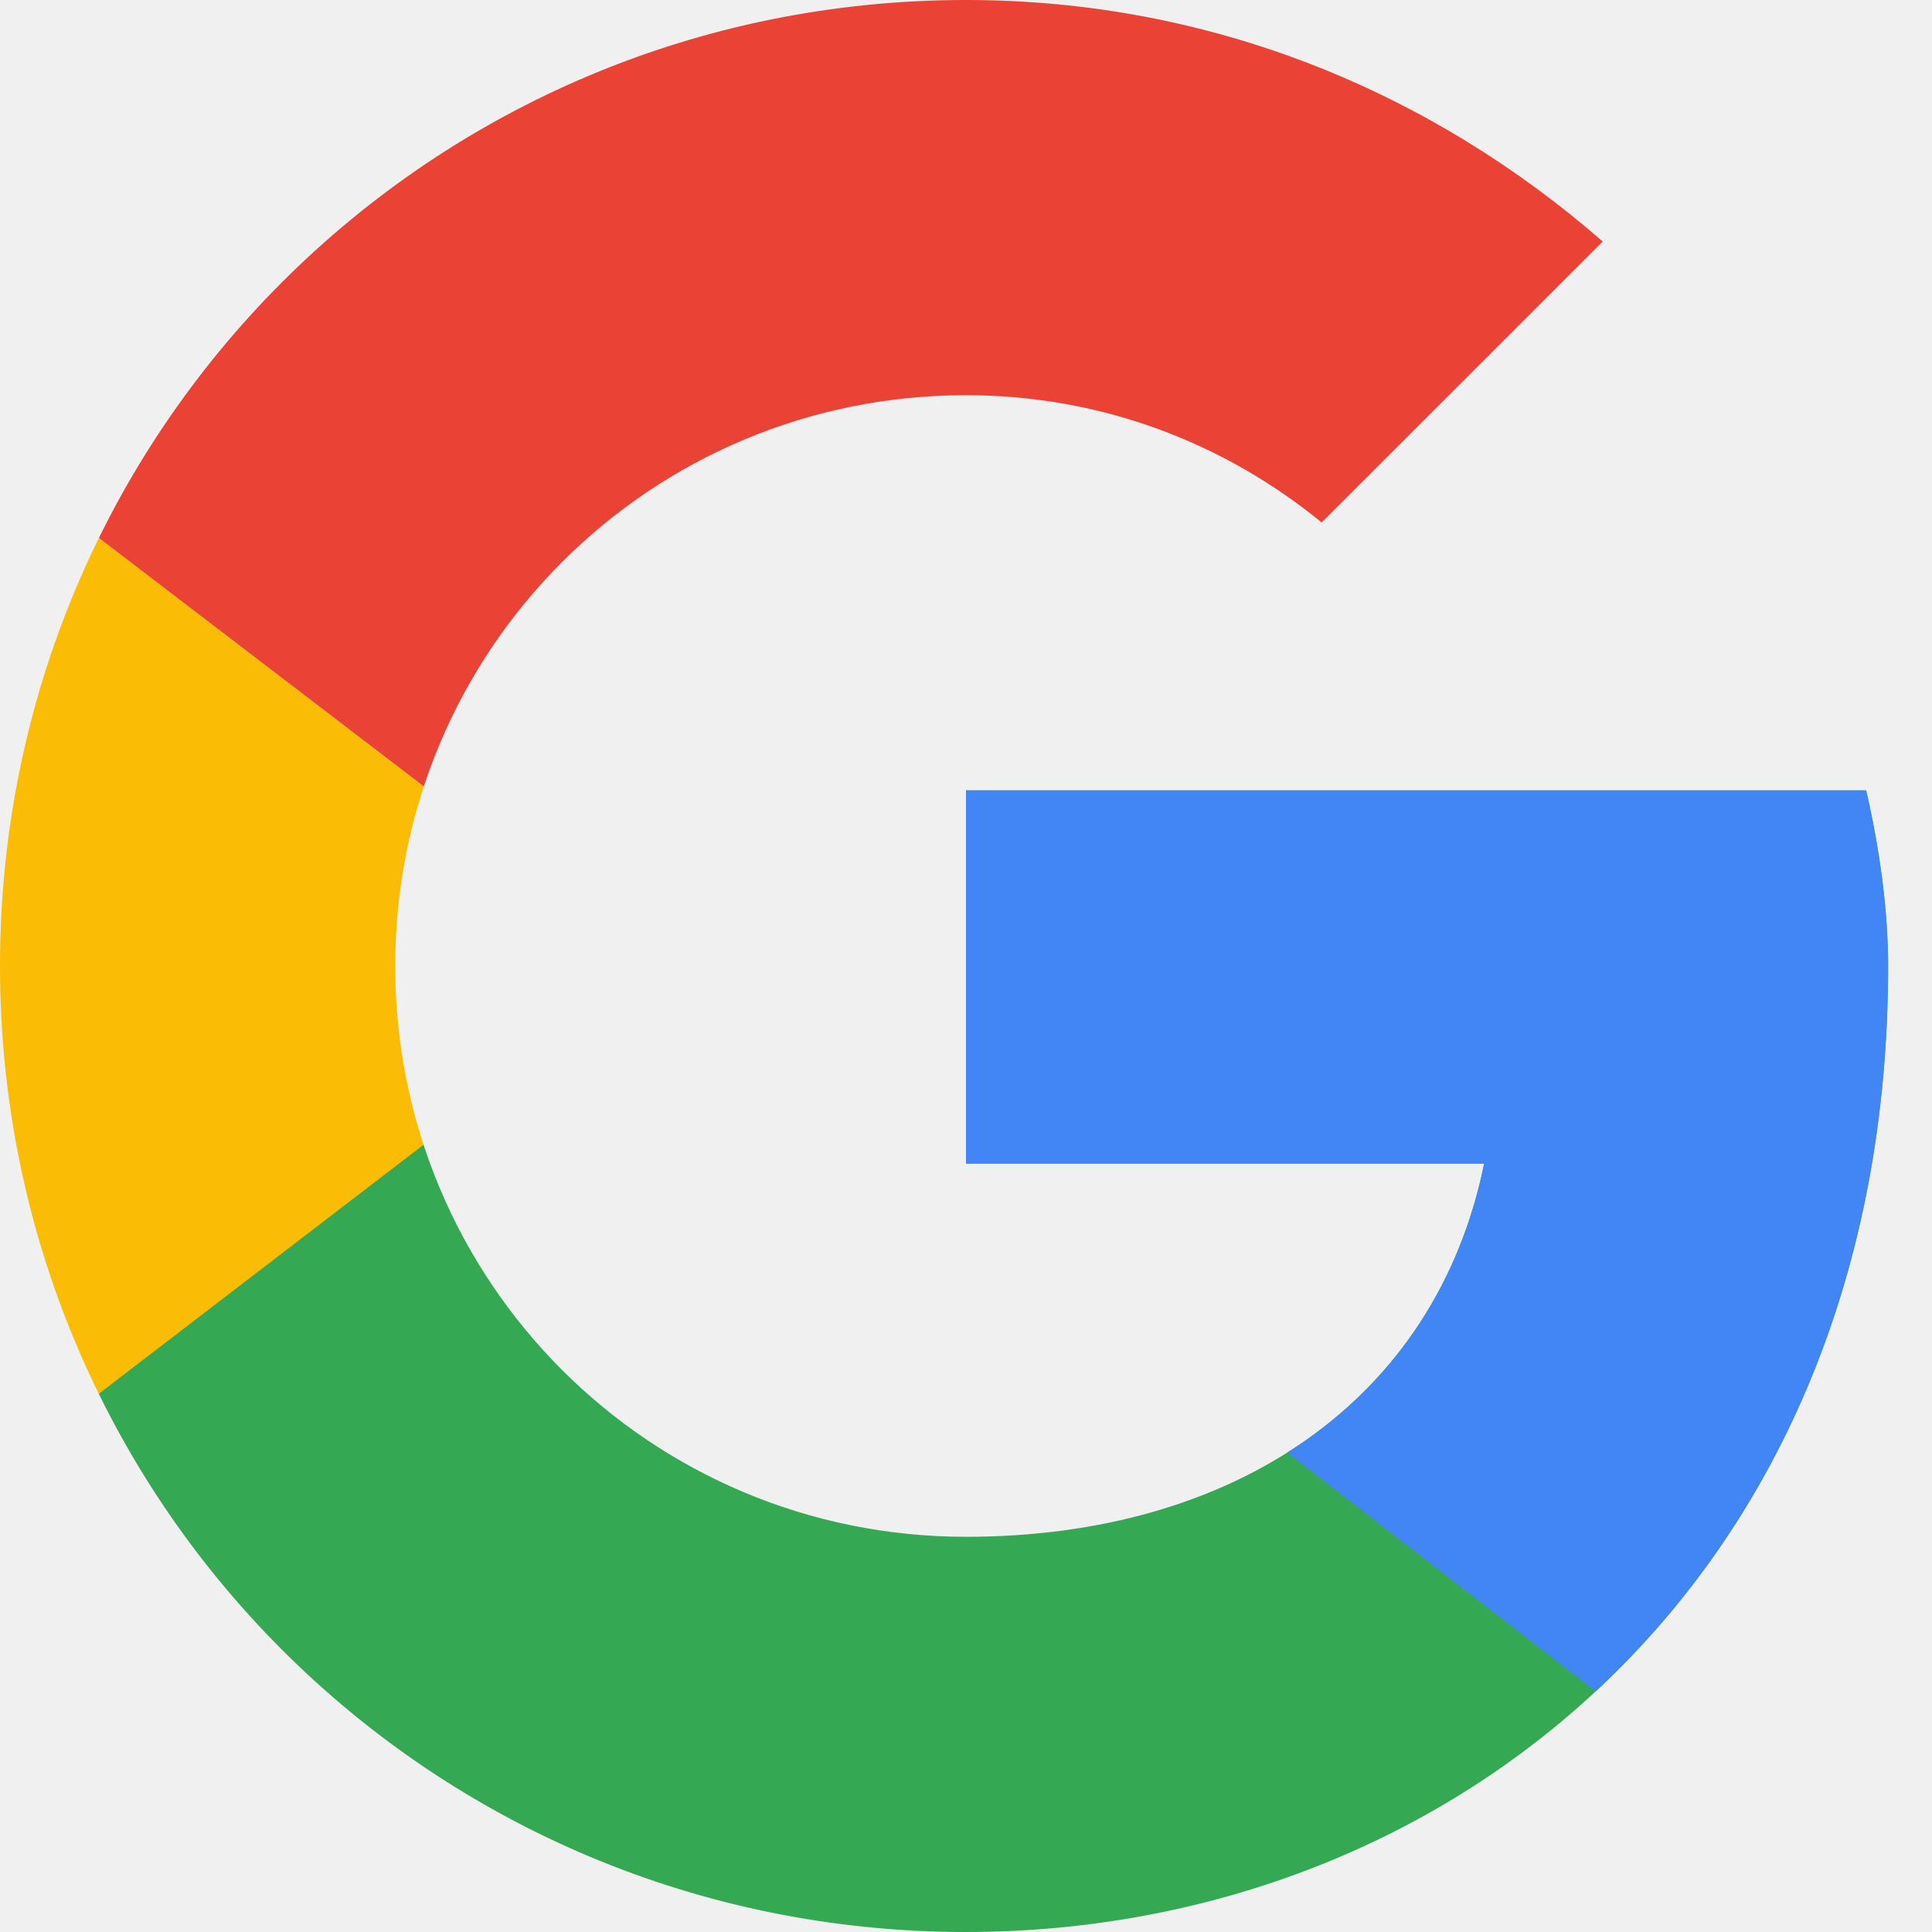
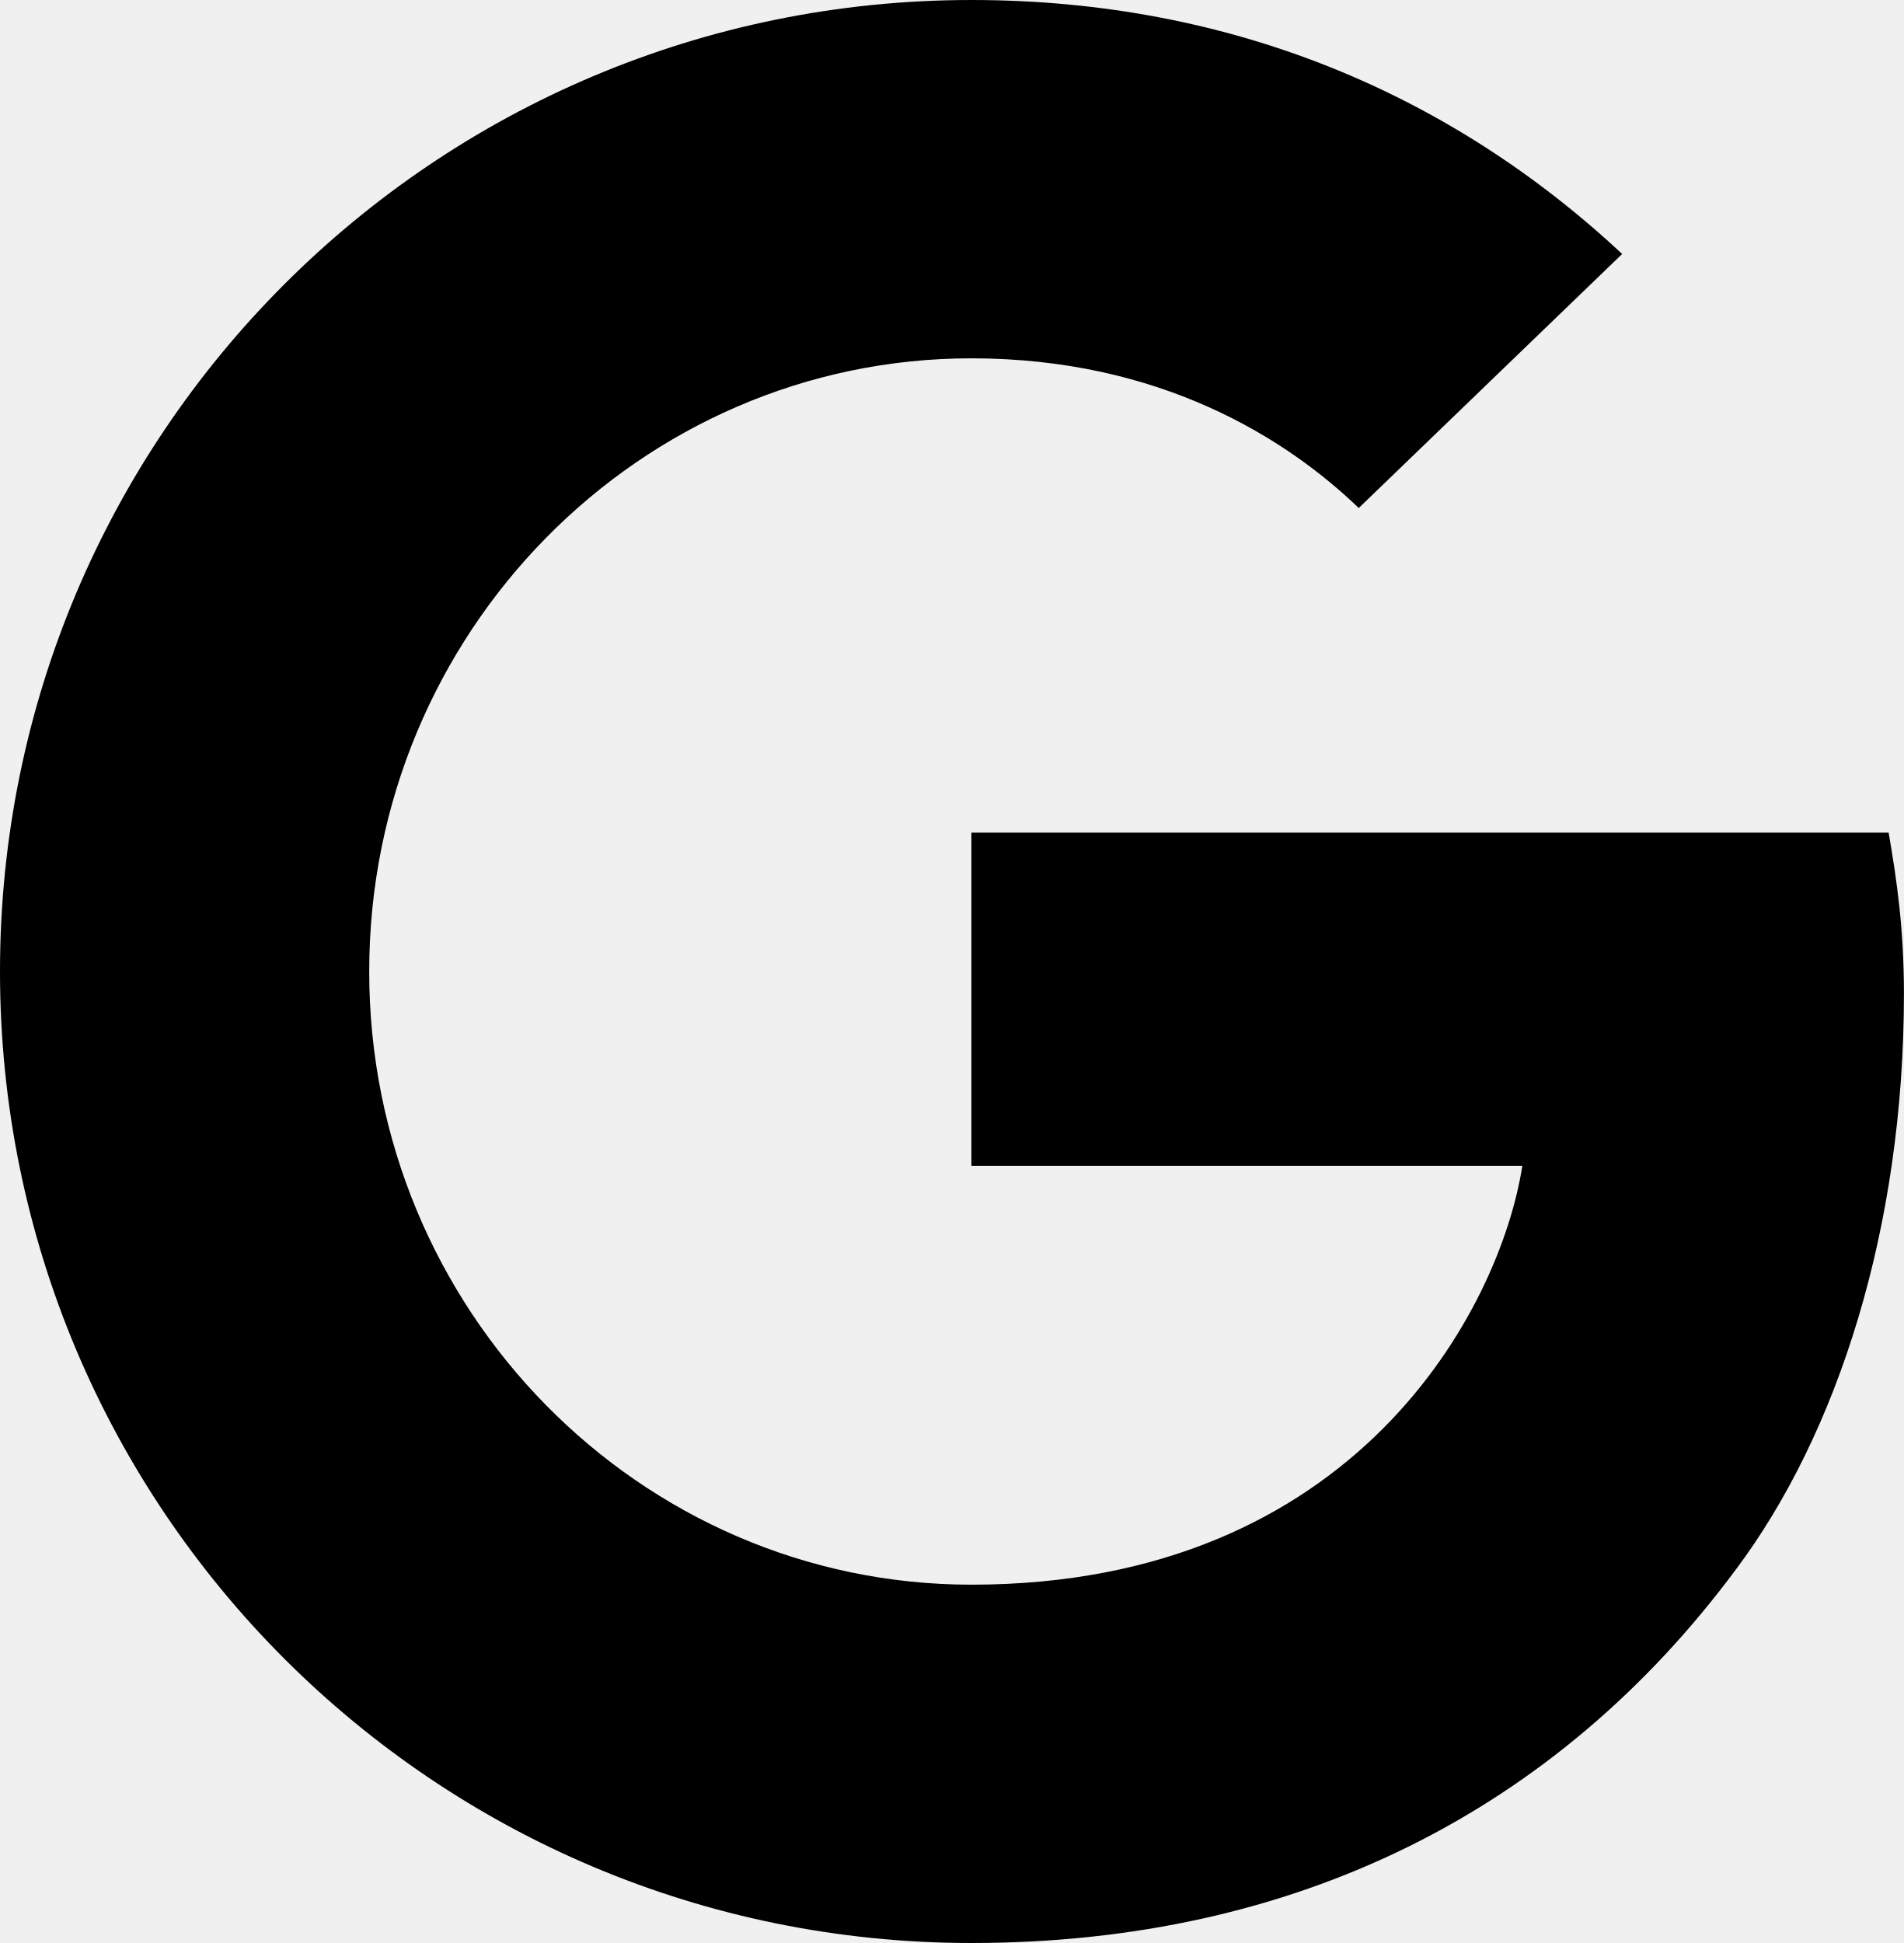
- <svg xmlns="http://www.w3.org/2000/svg" xmlns:xlink="http://www.w3.org/1999/xlink" width="36" height="36" viewBox="0 0 36 36">
-   <defs>
-     <path id="icon-google-a" d="M34.773,14.727 L18,14.727 L18,21.682 L27.655,21.682 C26.755,26.1 22.991,28.636 18,28.636 C12.109,28.636 7.364,23.891 7.364,18 C7.364,12.109 12.109,7.364 18,7.364 C20.536,7.364 22.827,8.264 24.627,9.736 L29.864,4.5 C26.673,1.718 22.582,0 18,0 C8.018,0 0,8.018 0,18 C0,27.982 8.018,36 18,36 C27,36 35.182,29.455 35.182,18 C35.182,16.936 35.018,15.791 34.773,14.727 Z" />
-     <path id="icon-google-c" d="M34.773,14.727 L18,14.727 L18,21.682 L27.655,21.682 C26.755,26.1 22.991,28.636 18,28.636 C12.109,28.636 7.364,23.891 7.364,18 C7.364,12.109 12.109,7.364 18,7.364 C20.536,7.364 22.827,8.264 24.627,9.736 L29.864,4.5 C26.673,1.718 22.582,0 18,0 C8.018,0 0,8.018 0,18 C0,27.982 8.018,36 18,36 C27,36 35.182,29.455 35.182,18 C35.182,16.936 35.018,15.791 34.773,14.727 Z" />
-     <path id="icon-google-e" d="M34.773,14.727 L18,14.727 L18,21.682 L27.655,21.682 C26.755,26.1 22.991,28.636 18,28.636 C12.109,28.636 7.364,23.891 7.364,18 C7.364,12.109 12.109,7.364 18,7.364 C20.536,7.364 22.827,8.264 24.627,9.736 L29.864,4.5 C26.673,1.718 22.582,0 18,0 C8.018,0 0,8.018 0,18 C0,27.982 8.018,36 18,36 C27,36 35.182,29.455 35.182,18 C35.182,16.936 35.018,15.791 34.773,14.727 Z" />
-     <path id="icon-google-g" d="M34.773,14.727 L18,14.727 L18,21.682 L27.655,21.682 C26.755,26.1 22.991,28.636 18,28.636 C12.109,28.636 7.364,23.891 7.364,18 C7.364,12.109 12.109,7.364 18,7.364 C20.536,7.364 22.827,8.264 24.627,9.736 L29.864,4.5 C26.673,1.718 22.582,0 18,0 C8.018,0 0,8.018 0,18 C0,27.982 8.018,36 18,36 C27,36 35.182,29.455 35.182,18 C35.182,16.936 35.018,15.791 34.773,14.727 Z" />
-   </defs>
-   <g fill="none" fill-rule="evenodd">
-     <mask id="icon-google-b" fill="#fff">
-       <use xlink:href="#icon-google-a" />
-     </mask>
-     <polygon fill="#FBBC05" fill-rule="nonzero" points="-1.636 28.636 -1.636 7.364 12.273 18" mask="url(#icon-google-b)" />
-     <mask id="icon-google-d" fill="#fff">
-       <use xlink:href="#icon-google-c" />
-     </mask>
-     <polygon fill="#EA4335" fill-rule="nonzero" points="-1.636 7.364 12.273 18 18 13.009 37.636 9.818 37.636 -1.636 -1.636 -1.636" mask="url(#icon-google-d)" />
-     <mask id="icon-google-f" fill="#fff">
-       <use xlink:href="#icon-google-e" />
-     </mask>
-     <polygon fill="#34A853" fill-rule="nonzero" points="-1.636 28.636 22.909 9.818 29.373 10.636 37.636 -1.636 37.636 37.636 -1.636 37.636" mask="url(#icon-google-f)" />
-     <mask id="icon-google-h" fill="#fff">
-       <use xlink:href="#icon-google-g" />
-     </mask>
-     <polygon fill="#4285F4" fill-rule="nonzero" points="37.636 37.636 12.273 18 9 15.545 37.636 7.364" mask="url(#icon-google-h)" />
-   </g>
+ <svg xmlns="http://www.w3.org/2000/svg" width="1433.3" height="1462.6" viewBox="0 0 1433.3 1462.6">
+   <path id="Icon_simple-google" data-name="Icon simple-google" d="M731.635,626.785V877.56h414.755c-16.758,107.562-125.292,315.312-414.755,315.312-249.548,0-453.33-206.531-453.33-461.572s203.843-461.572,453.33-461.572c141.989,0,237.116,60.271,291.6,112.681l198.3-191.235C1094.166,72.277,929.019,0,731.635,0,327.3,0,.36,326.952.36,731.3S327.3,1462.6,731.635,1462.6c243.954,0,440.431-99.13,575.544-281.2C1383.8,1079.114,1433.66,924.344,1433.66,748c0-48.022-5.18-84.709-11.518-121.213Z" transform="translate(-0.36)" />
</svg>
